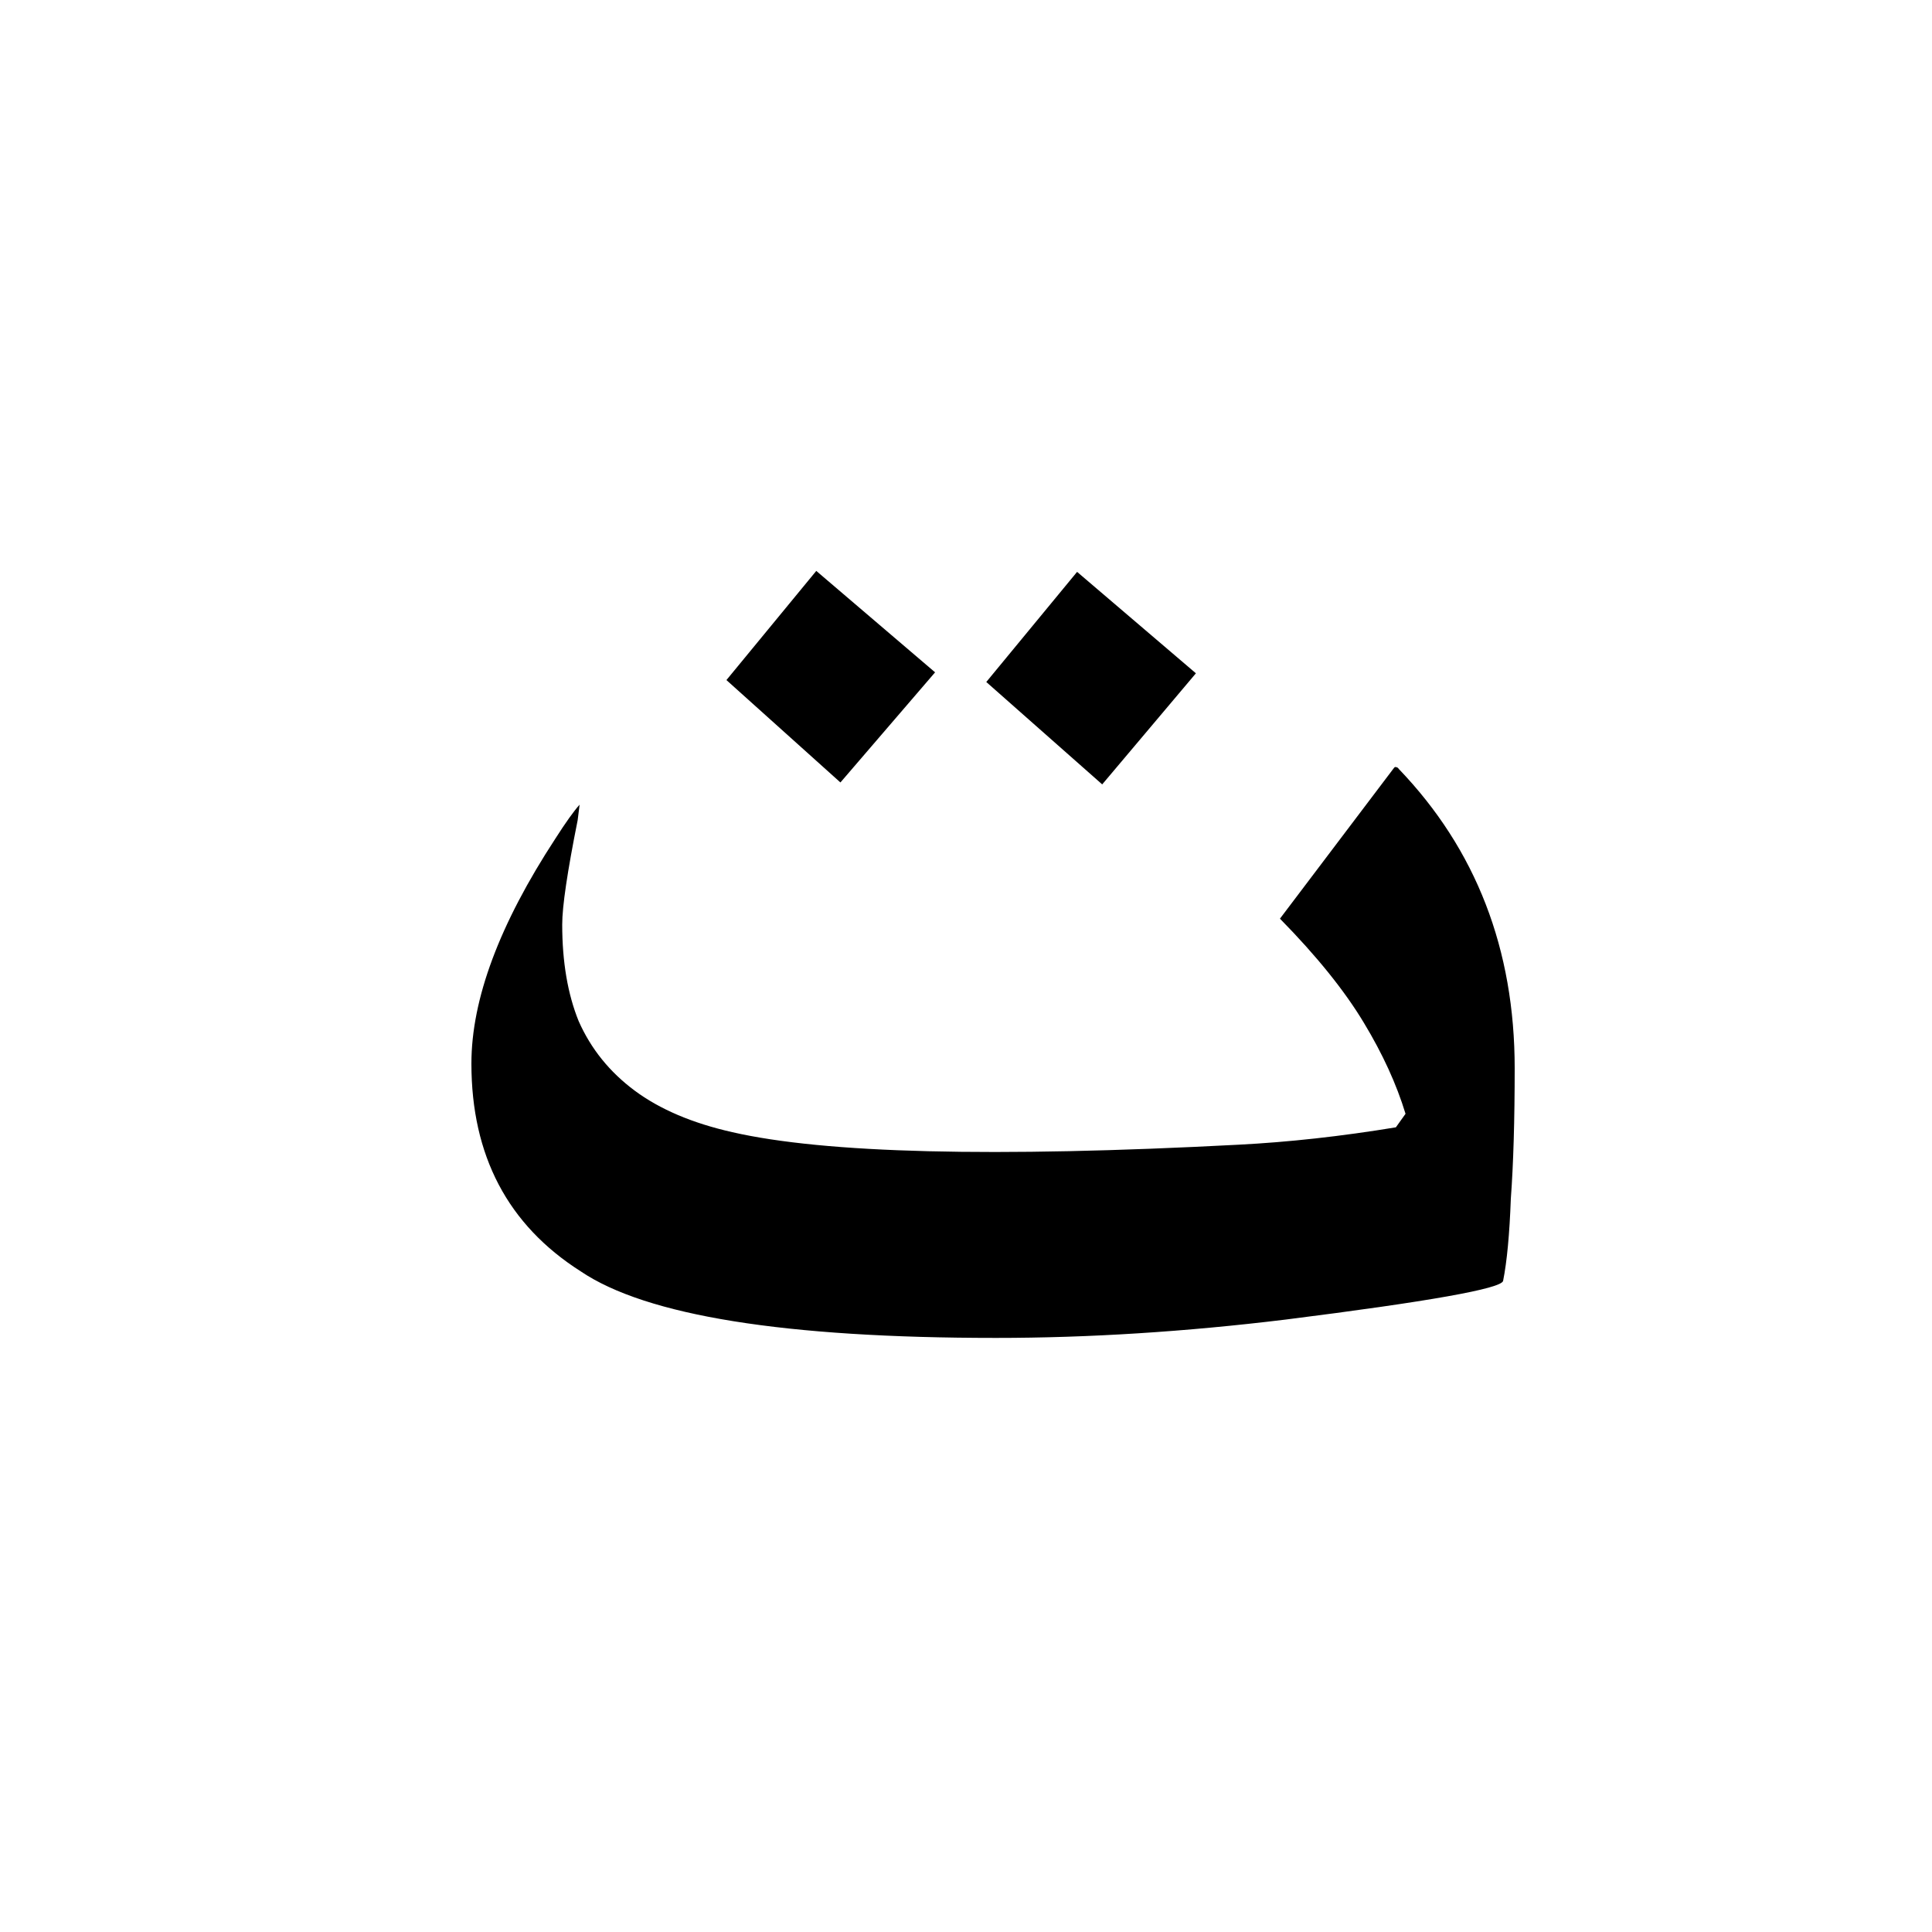
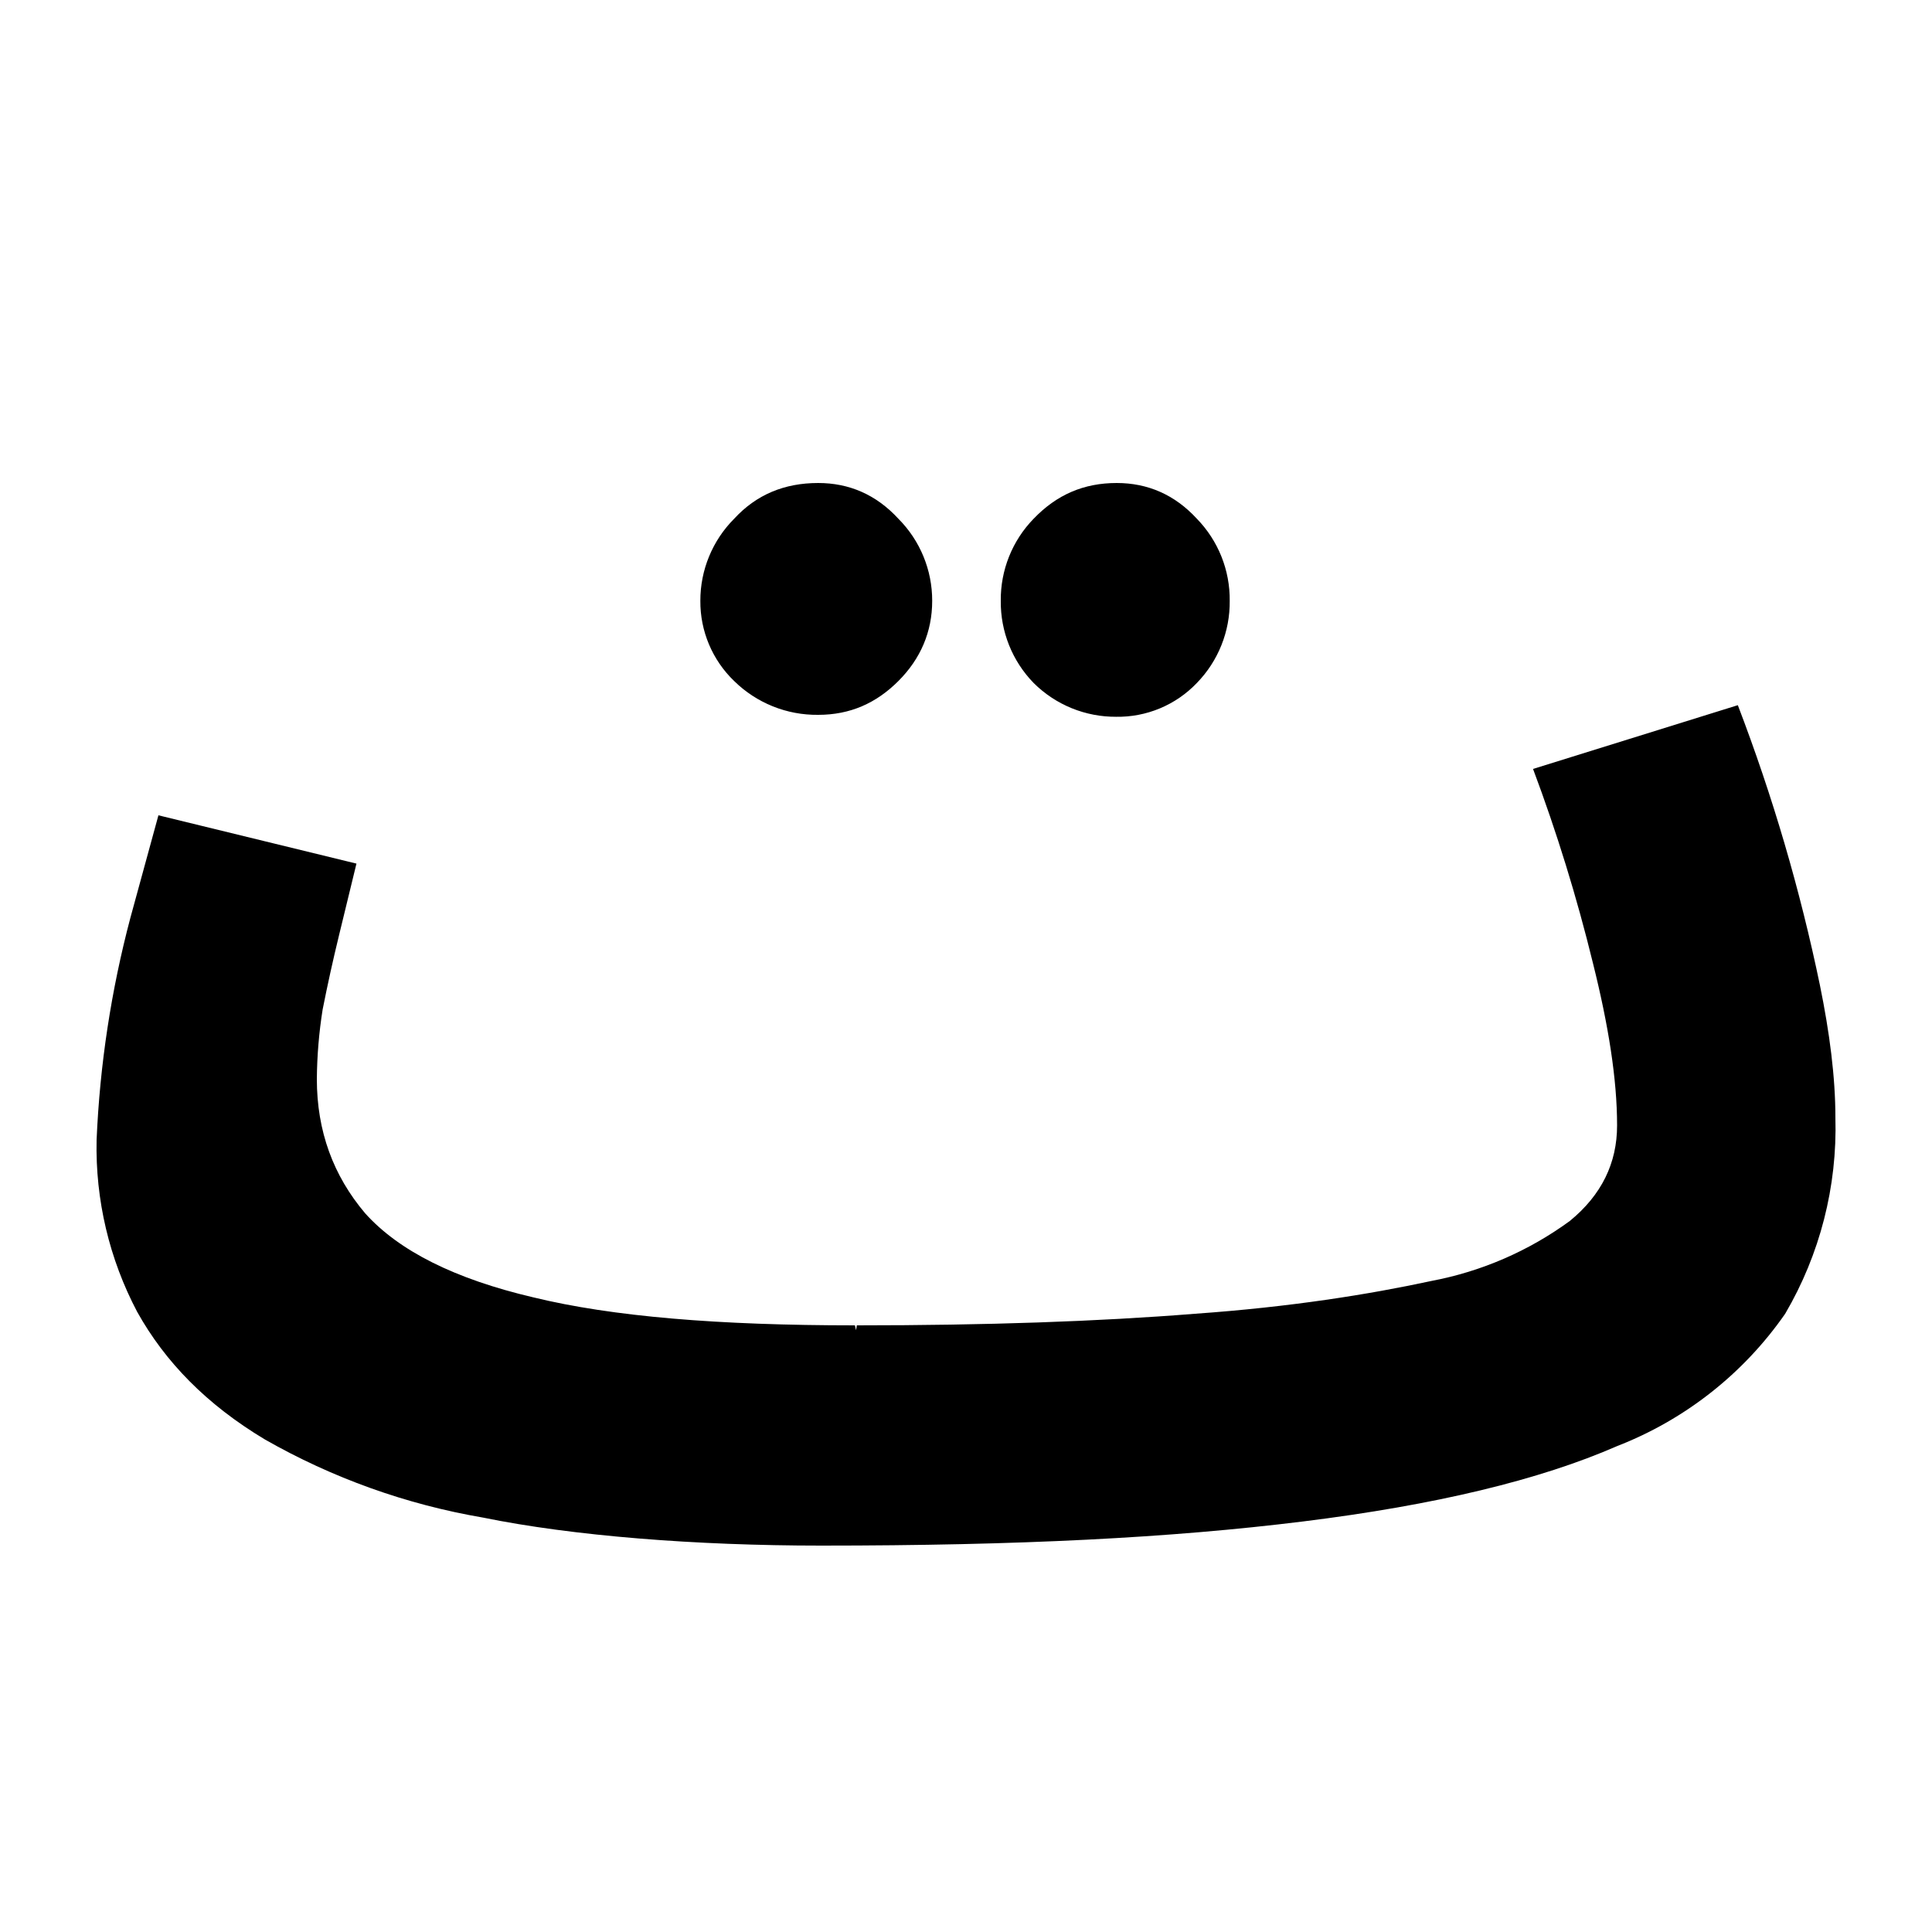
<svg xmlns="http://www.w3.org/2000/svg" width="20" height="20" viewBox="0 0 20 20">
-   <path d="M15.68 11.05q0 .82-.04 1.36-.02.55-.08.85-.03.12-2.25.4-1.56.19-3 .19-3.28 0-4.3-.69-1.13-.72-1.13-2.15 0-1 .87-2.33.16-.25.25-.35l-.02.16q-.16.8-.16 1.08 0 .58.17 1 .19.43.58.72.39.29 1.01.43 1.44.33 5.24.13.78-.04 1.63-.18l.1-.14q-.14-.46-.43-.94-.3-.5-.87-1.08l1.18-1.56.01-.01q0-.01 0 0 .03 0 .04.02 1.2 1.25 1.2 3.1zm-3.3-4.08l-.97 1.15-1.2-1.06.94-1.14zm-2.7-.01L8.7 8.1 7.52 7.04l.93-1.13z" />
+   <path d="m8.5 16 .37-2.28c1.34 0 2.5-.04 3.5-.12.99-.07 1.8-.2 2.45-.34a3.54 3.54 0 0 0 1.43-.62c.33-.27.49-.6.49-.99 0-.48-.09-1.04-.25-1.68a17.7 17.7 0 0 0-.62-2.01l2.12-.66a18.76 18.76 0 0 1 .85 2.9c.1.49.16.95.16 1.37a3.8 3.8 0 0 1-.52 2.03 3.79 3.79 0 0 1-1.74 1.37c-.8.35-1.88.61-3.25.78-1.37.17-2.94.25-4.99.25Zm0 0c-1.3 0-2.57-.1-3.5-.29a6.9 6.9 0 0 1-2.26-.81c-.6-.36-1.03-.8-1.32-1.32A3.64 3.64 0 0 1 1 11.8a10.77 10.77 0 0 1 .35-2.3l.29-1.06 2.05.5-.18.74a17.92 17.92 0 0 0-.17.77 4.84 4.84 0 0 0-.06.72c0 .54.17 1 .5 1.39.35.39.93.68 1.74.87.82.2 1.92.29 3.33.29l.39 1.66-.74.62Zm3.06-8.58a1.2 1.2 0 0 1-.86-.35 1.2 1.2 0 0 1-.34-.85 1.2 1.2 0 0 1 .34-.85c.24-.25.52-.37.86-.37.32 0 .6.12.83.37a1.2 1.2 0 0 1 .34.85 1.2 1.2 0 0 1-.34.85 1.13 1.13 0 0 1-.84.35ZM8.47 7.4a1.22 1.22 0 0 1-.87-.35 1.14 1.14 0 0 1-.35-.83 1.2 1.2 0 0 1 .35-.85c.23-.25.52-.37.87-.37.32 0 .6.12.83.37a1.2 1.2 0 0 1 .35.85c0 .32-.12.6-.35.83-.23.23-.5.35-.83.35Z" />
</svg>
